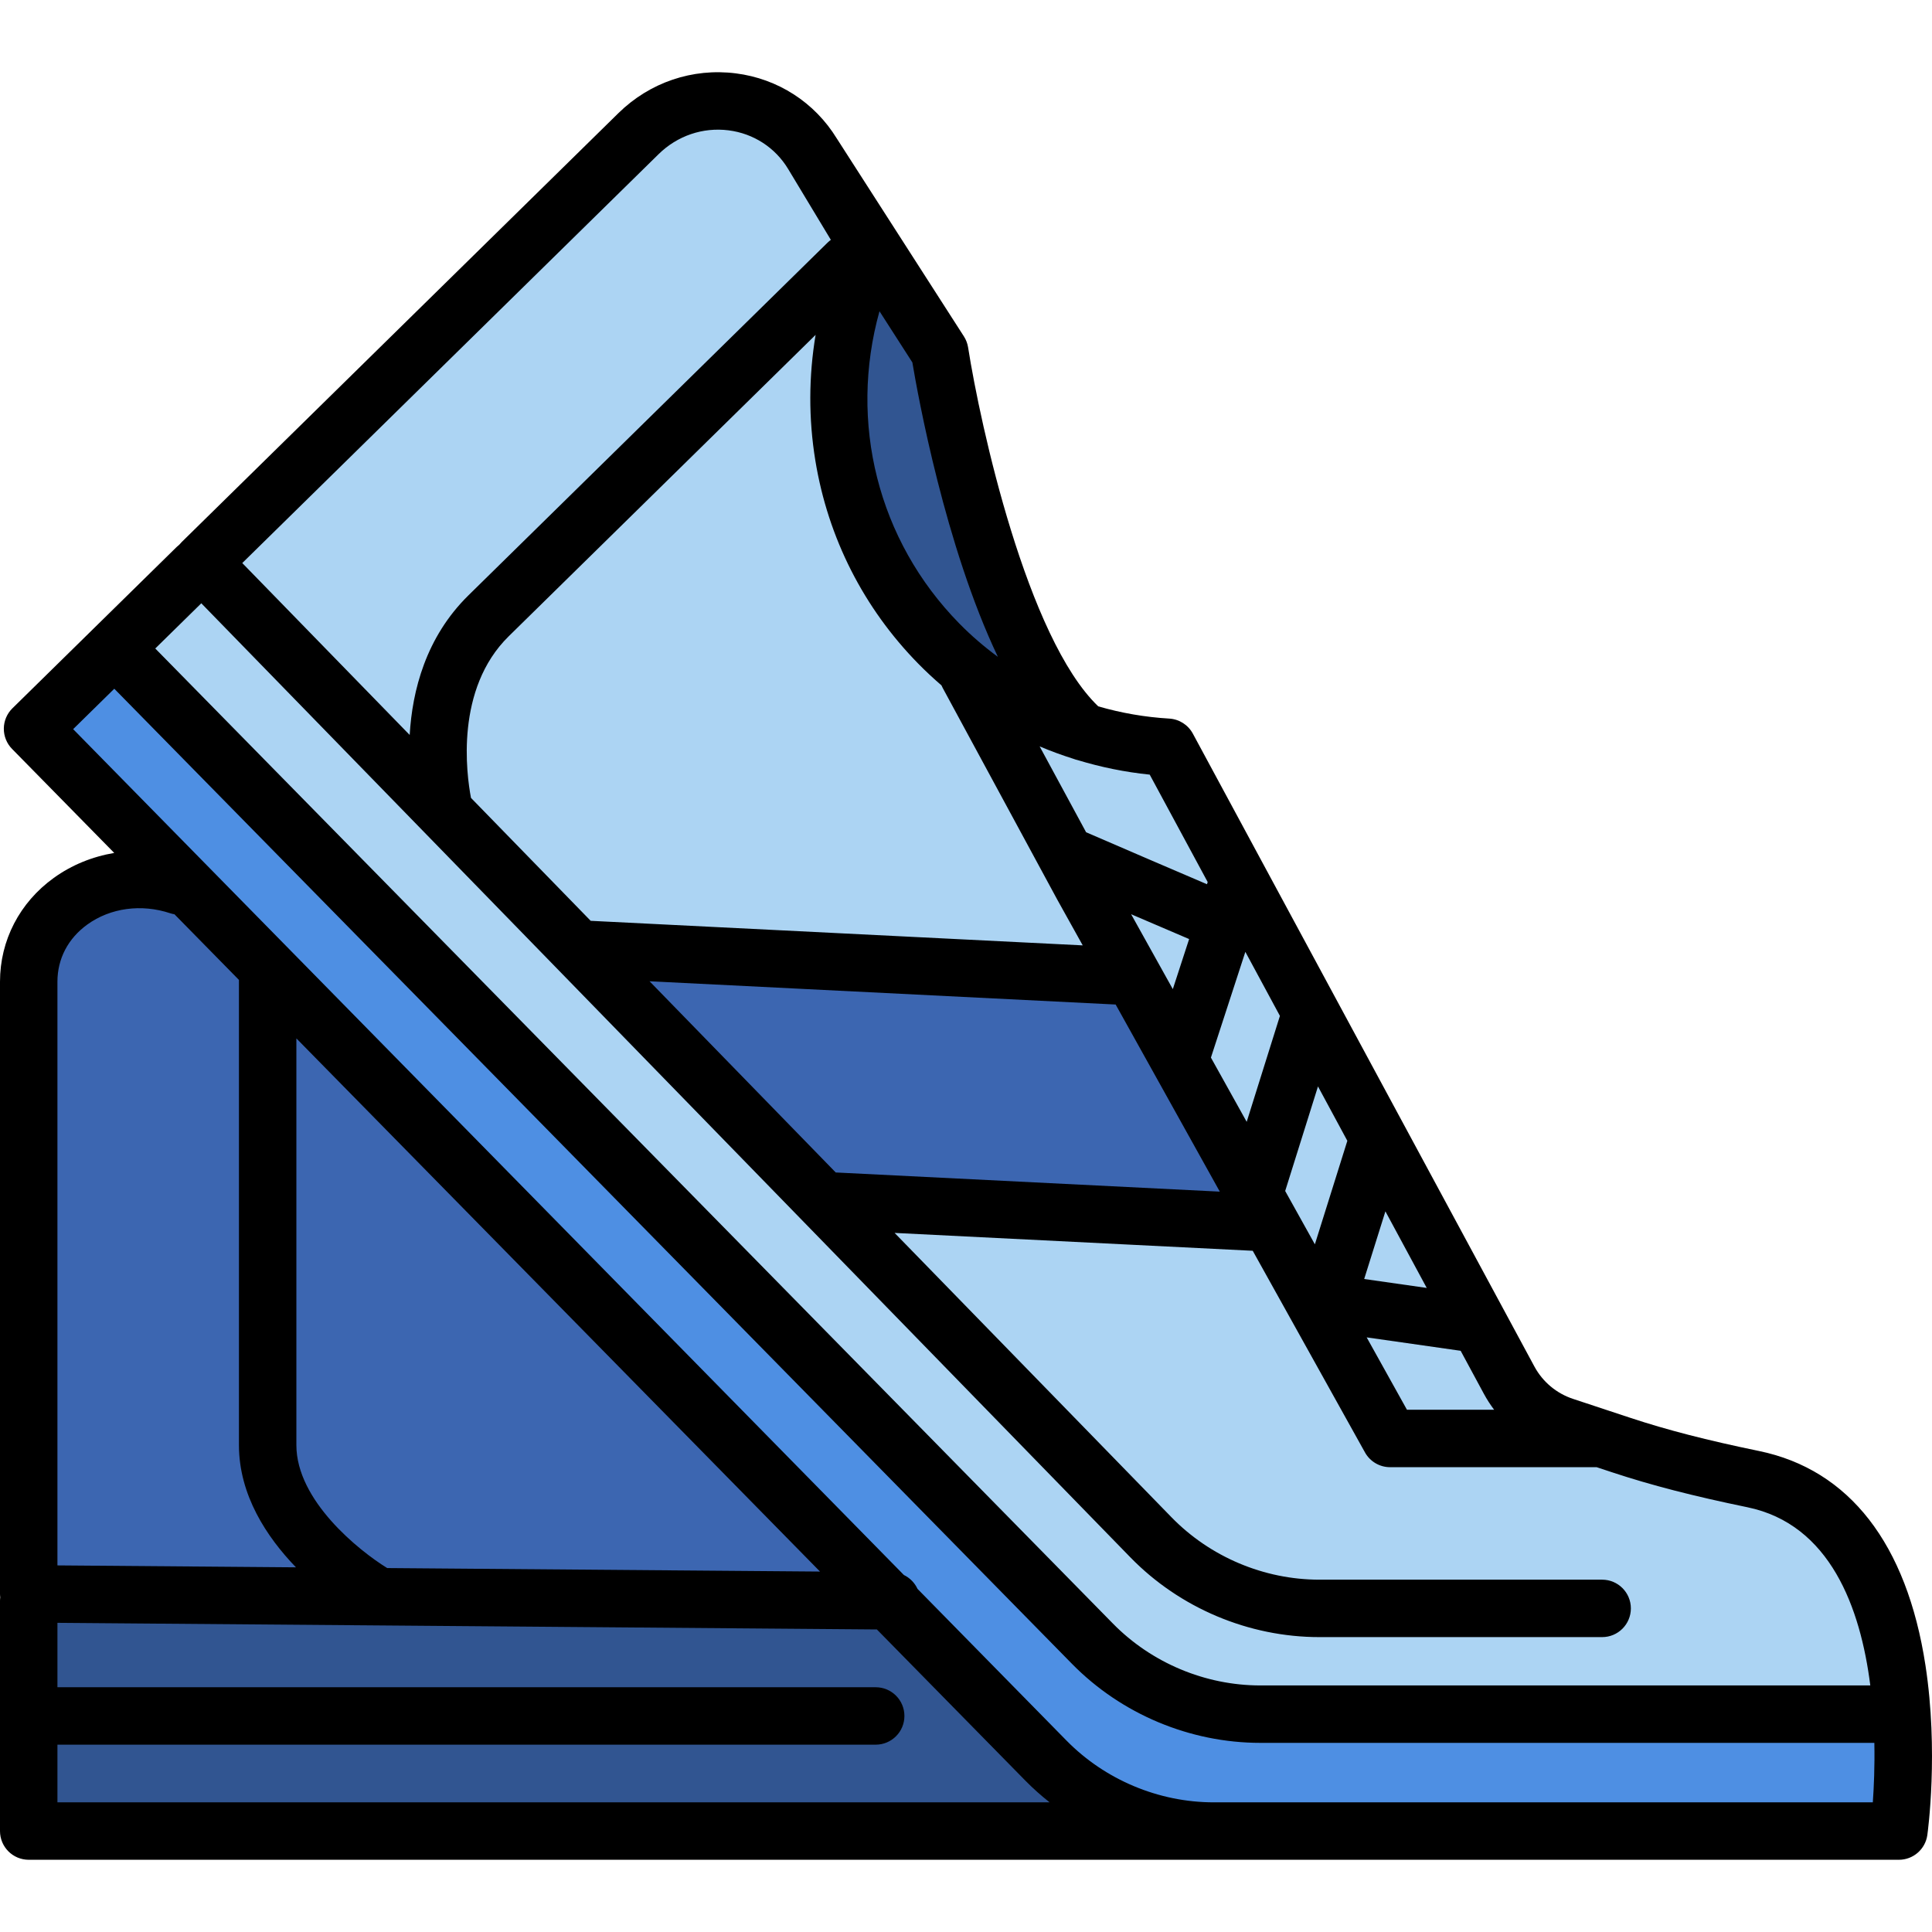
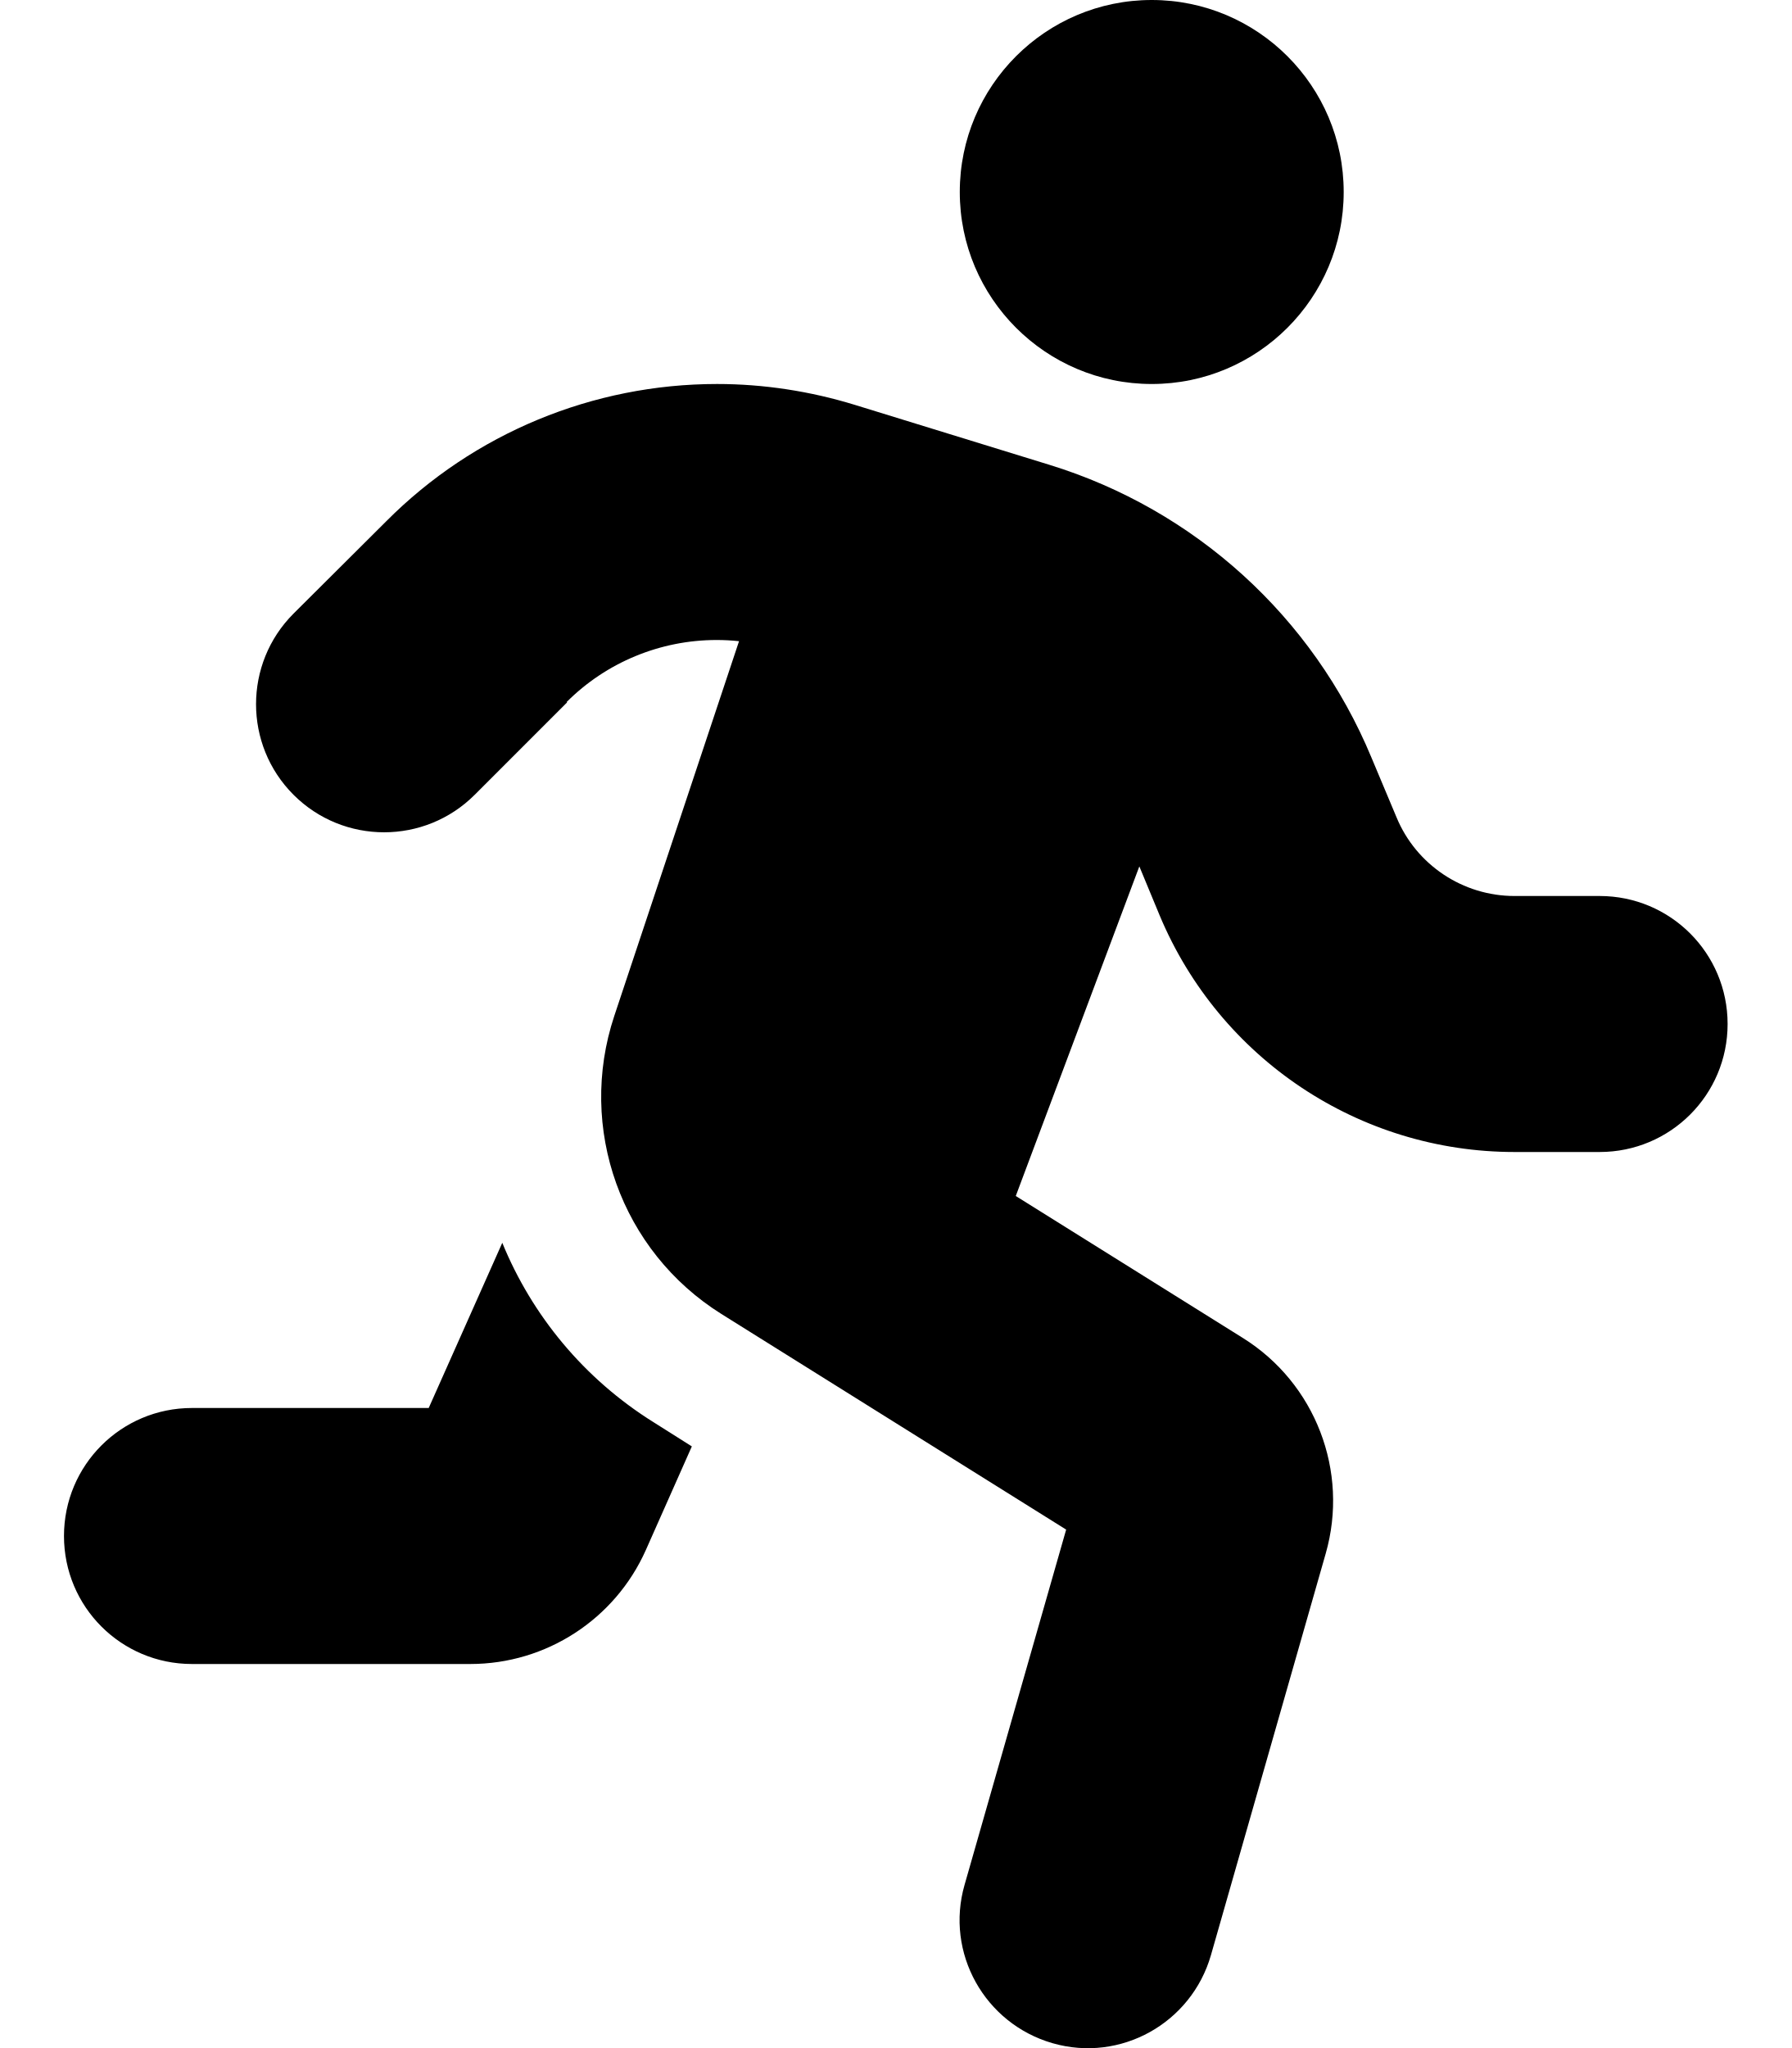
- <svg xmlns="http://www.w3.org/2000/svg" height="800px" width="800px" version="1.1" id="Layer_1" viewBox="0 0 512.001 512.001" xml:space="preserve">
-   <path style="fill:#3C66B1;" d="M48.42,237.27c-19.593-6.512-39.902,6.073-39.902,25.369v162.225v1.848v61.009h471.374L48.42,237.27z  " />
-   <g>
-     <polygon style="fill:#315591;" points="7.516,448.362 7.516,487.721 337.062,487.721 283.276,448.362  " />
-     <polygon style="fill:#315591;" points="283.404,455.281 12.029,451.822 12.209,425.879 283.583,429.338  " />
-     <path style="fill:#315591;" d="M211.364,42.066l-43.659,47.327l56.344,125.686l64.851-16.345   c-25.923-22.352-42.525-105.475-42.525-105.475l-33.651-52.396L211.364,42.066z" />
-   </g>
-   <path style="fill:#ACD4F3;" d="M53.153,151.91L168.892,38.238c13.767-13.521,36.361-10.858,46.184,5.445l15.429,25.605  c-15.57,34.366-9.706,75.912,17.978,104.1c16.704,17.007,38.417,26.152,60.621,27.461l18.877,34.978l18.96,35.132l14.055,26.045  l18.965,35.142l19.646,36.404c3.121,5.784,8.337,10.155,14.576,12.219l15.192,5.024c11.427,3.779,23.137,6.575,34.924,9.008  c50.206,10.363,38.612,93.269,38.612,93.269H321.354c-16.724,0-32.747-6.721-44.465-18.653L8.309,195.955l43.526-42.749  L53.153,151.91z" />
-   <path style="fill:#4E8FE3;" d="M333.995,454.301c-16.724,0-32.747-6.721-44.465-18.653L31.822,172.894L8.309,195.988L276.889,469.45  c11.719,11.932,27.741,18.653,44.465,18.653h181.559c0,0,2.043-14.618,0.698-32.344L333.995,454.301z" />
-   <polygon style="fill:#3C66B1;" points="218.112,318.168 332.788,323.89 300.258,258.82 153.172,251.48 " />
-   <path style="fill:#ACD4F3;" d="M368.465,381.242h47.232l-1.432-0.474c-6.24-2.064-11.455-6.435-14.576-12.219l-19.646-36.404  l-18.965-35.142l-14.055-26.045l-18.96-35.132l-18.877-34.978c-18.054-1.064-35.782-7.31-50.757-18.749l28.543,52.739  L368.465,381.242z" />
-   <path d="M510.271,441.35c-4.944-32.236-20.198-51.884-44.116-56.82c-13.848-2.859-24.357-5.568-34.074-8.781l-5.458-1.805  c-0.003-0.001-0.006-0.002-0.01-0.003l-9.725-3.216c-4.414-1.459-8.06-4.515-10.269-8.607l-90.503-167.7  c-1.252-2.321-3.616-3.827-6.248-3.984c-6.437-0.379-12.743-1.482-18.821-3.243c-18.86-18.066-31.253-74.48-34.487-95.107  c-0.163-1.045-0.544-2.046-1.115-2.935l-33.651-52.398c-0.01-0.015-0.022-0.029-0.032-0.045c-5.856-9.56-15.595-15.85-26.769-17.266  c-11.469-1.453-22.811,2.392-31.118,10.55L48.135,143.663c-0.223,0.219-0.429,0.447-0.62,0.687  c-0.243,0.187-0.476,0.389-0.699,0.609L3.291,187.707c-1.44,1.414-2.26,3.342-2.277,5.361c-0.018,2.018,0.766,3.96,2.18,5.4  l27.076,27.568c-5.765,0.969-11.26,3.186-16.019,6.619C5.194,239.188,0,249.217,0,260.17v162.226c0,0.314,0.024,0.62,0.062,0.923  C0.024,423.622,0,423.93,0,424.243v61.008c0,4.204,3.407,7.61,7.61,7.61h314.058h157.316h24.243c3.796,0,7.011-2.797,7.537-6.556  C510.889,485.413,513.777,464.21,510.271,441.35z M172.135,260.045l123.526,6.165l27.602,49.586l-101.785-5.079L172.135,260.045z   M124.817,211.453c-1.207-6.329-4.253-28.836,10.008-42.843l81.321-79.869c-1.839,10.969-1.888,22.202-0.068,33.324  c3.347,20.45,12.785,39.066,27.291,53.837c1.968,2.004,4.017,3.912,6.131,5.73c0.093,0.219,0.195,0.436,0.31,0.649l30.43,56.225  l6.696,12.029l-130.398-6.508L124.817,211.453z M339.193,269.224l-8.807,28.075l-9.478-17.026l9.125-28.022L339.193,269.224z   M310.809,262.13l-11.051-19.853c0.203,0.087,0.406,0.175,0.608,0.262c5.265,2.265,10.538,4.525,14.511,6.213  c0.088,0.038,0.166,0.071,0.254,0.108L310.809,262.13z M349.281,287.916l7.779,14.413l-8.605,27.43l-7.867-14.132L349.281,287.916z   M378.1,341.316l-16.576-2.367l5.623-17.926L378.1,341.316z M387.09,357.975l6.137,11.37c0.808,1.498,1.725,2.915,2.733,4.254  h-23.101l-10.677-19.181L387.09,357.975z M320.05,233.752l-0.189,0.579c-8.218-3.498-21.776-9.34-32.029-13.774l-12.316-22.758  c2.92,1.241,5.907,2.331,8.941,3.291c0.36,0.141,0.729,0.252,1.102,0.336c6.195,1.882,12.592,3.195,19.128,3.859L320.05,233.752z   M264.453,174.074c-3.614-2.658-7.043-5.597-10.225-8.837c-21.657-22.051-29.349-53.378-21.154-82.756l8.711,13.563  C243.241,104.739,250.447,144.674,264.453,174.074z M174.539,40.849c4.963-4.874,11.719-7.174,18.54-6.309  c6.617,0.838,12.372,4.575,15.793,10.252l11.313,18.772c-0.289,0.213-0.572,0.44-0.836,0.7l-95.189,93.49  c-11.329,11.127-14.91,25.31-15.588,37.02l-44.366-45.56L174.539,40.849z M53.348,159.877l246.204,252.829  c13.085,13.437,31.348,21.145,50.104,21.145h74.932c4.203,0,7.61-3.406,7.61-7.61s-3.407-7.61-7.61-7.61h-74.932  c-14.674,0-28.962-6.029-39.2-16.543l-73.379-75.354l94.912,4.737l29.747,53.44c1.343,2.413,3.888,3.91,6.649,3.91h54.743  l4.174,1.38c10.296,3.404,21.33,6.252,35.776,9.236c21.959,4.533,29.975,26.697,32.572,47.223H333.994  c-14.587,0-28.815-5.969-39.037-16.376L41.147,171.859L53.348,159.877z M15.22,260.17c0-6.092,2.818-11.479,7.935-15.171  c6.104-4.403,14.313-5.516,21.957-2.976c0.373,0.124,0.75,0.208,1.126,0.272l17.086,17.397v123.28  c0,13.252,7.365,24.36,15.106,32.386l-63.209-0.51V260.17z M102.612,415.553c-7.522-4.633-24.068-17.892-24.068-32.581V275.188  L217.313,416.48L102.612,415.553z M15.22,477.641v-15.284h216.849c4.203,0,7.61-3.406,7.61-7.61c0-4.204-3.407-7.61-7.61-7.61H15.22  v-17.07l217.161,1.755l39.392,40.108c2.009,2.046,4.152,3.939,6.386,5.71L15.22,477.641L15.22,477.641z M496.316,477.641h-17.333  H321.667c-14.587,0-28.815-5.968-39.037-16.375l-39.478-40.195c-0.74-1.606-2.019-2.909-3.612-3.678L19.385,193.232l10.904-10.709  l253.81,258.423c13.064,13.302,31.25,20.932,49.895,20.932h162.729C496.849,468.156,496.601,473.666,496.316,477.641z" />
+ <svg xmlns="http://www.w3.org/2000/svg" viewBox="0 0 448 512">
+   <path d="M336 48c0-26.5-21.5-48-48-48s-48 21.5-48 48s21.5 48 48 48s48-21.5 48-48zM141.7 175.5c9.9-9.9 23.4-15.5 37.5-15.5c1.9 0 3.8 .1 5.6 .3L153.6 254c-9.3 28 1.7 58.8 26.8 74.5l86.2 53.9-25.4 88.8c-4.9 17 5 34.7 22 39.6s34.7-5 39.6-22l28.7-100.4c5.9-20.6-2.6-42.6-20.7-53.9L254 299l30.9-82.4 5.1 12.3C305 264.7 339.9 288 378.7 288H400c17.7 0 32-14.3 32-32s-14.3-32-32-32H378.7c-12.9 0-24.6-7.8-29.5-19.7l-6.3-15c-14.6-35.1-44.1-61.9-80.5-73.1l-48.7-15c-11.1-3.4-22.7-5.2-34.4-5.2c-31 0-60.8 12.3-82.7 34.3L73.4 153.4c-12.5 12.5-12.5 32.8 0 45.3s32.8 12.5 45.3 0l23.1-23.1zM107.2 352H48c-17.7 0-32 14.3-32 32s14.3 32 32 32h69.6c19 0 36.2-11.2 43.9-28.5L173 361.6l-9.5-6c-17.5-10.9-30.5-26.8-37.9-44.9L107.2 352z" />
</svg>
